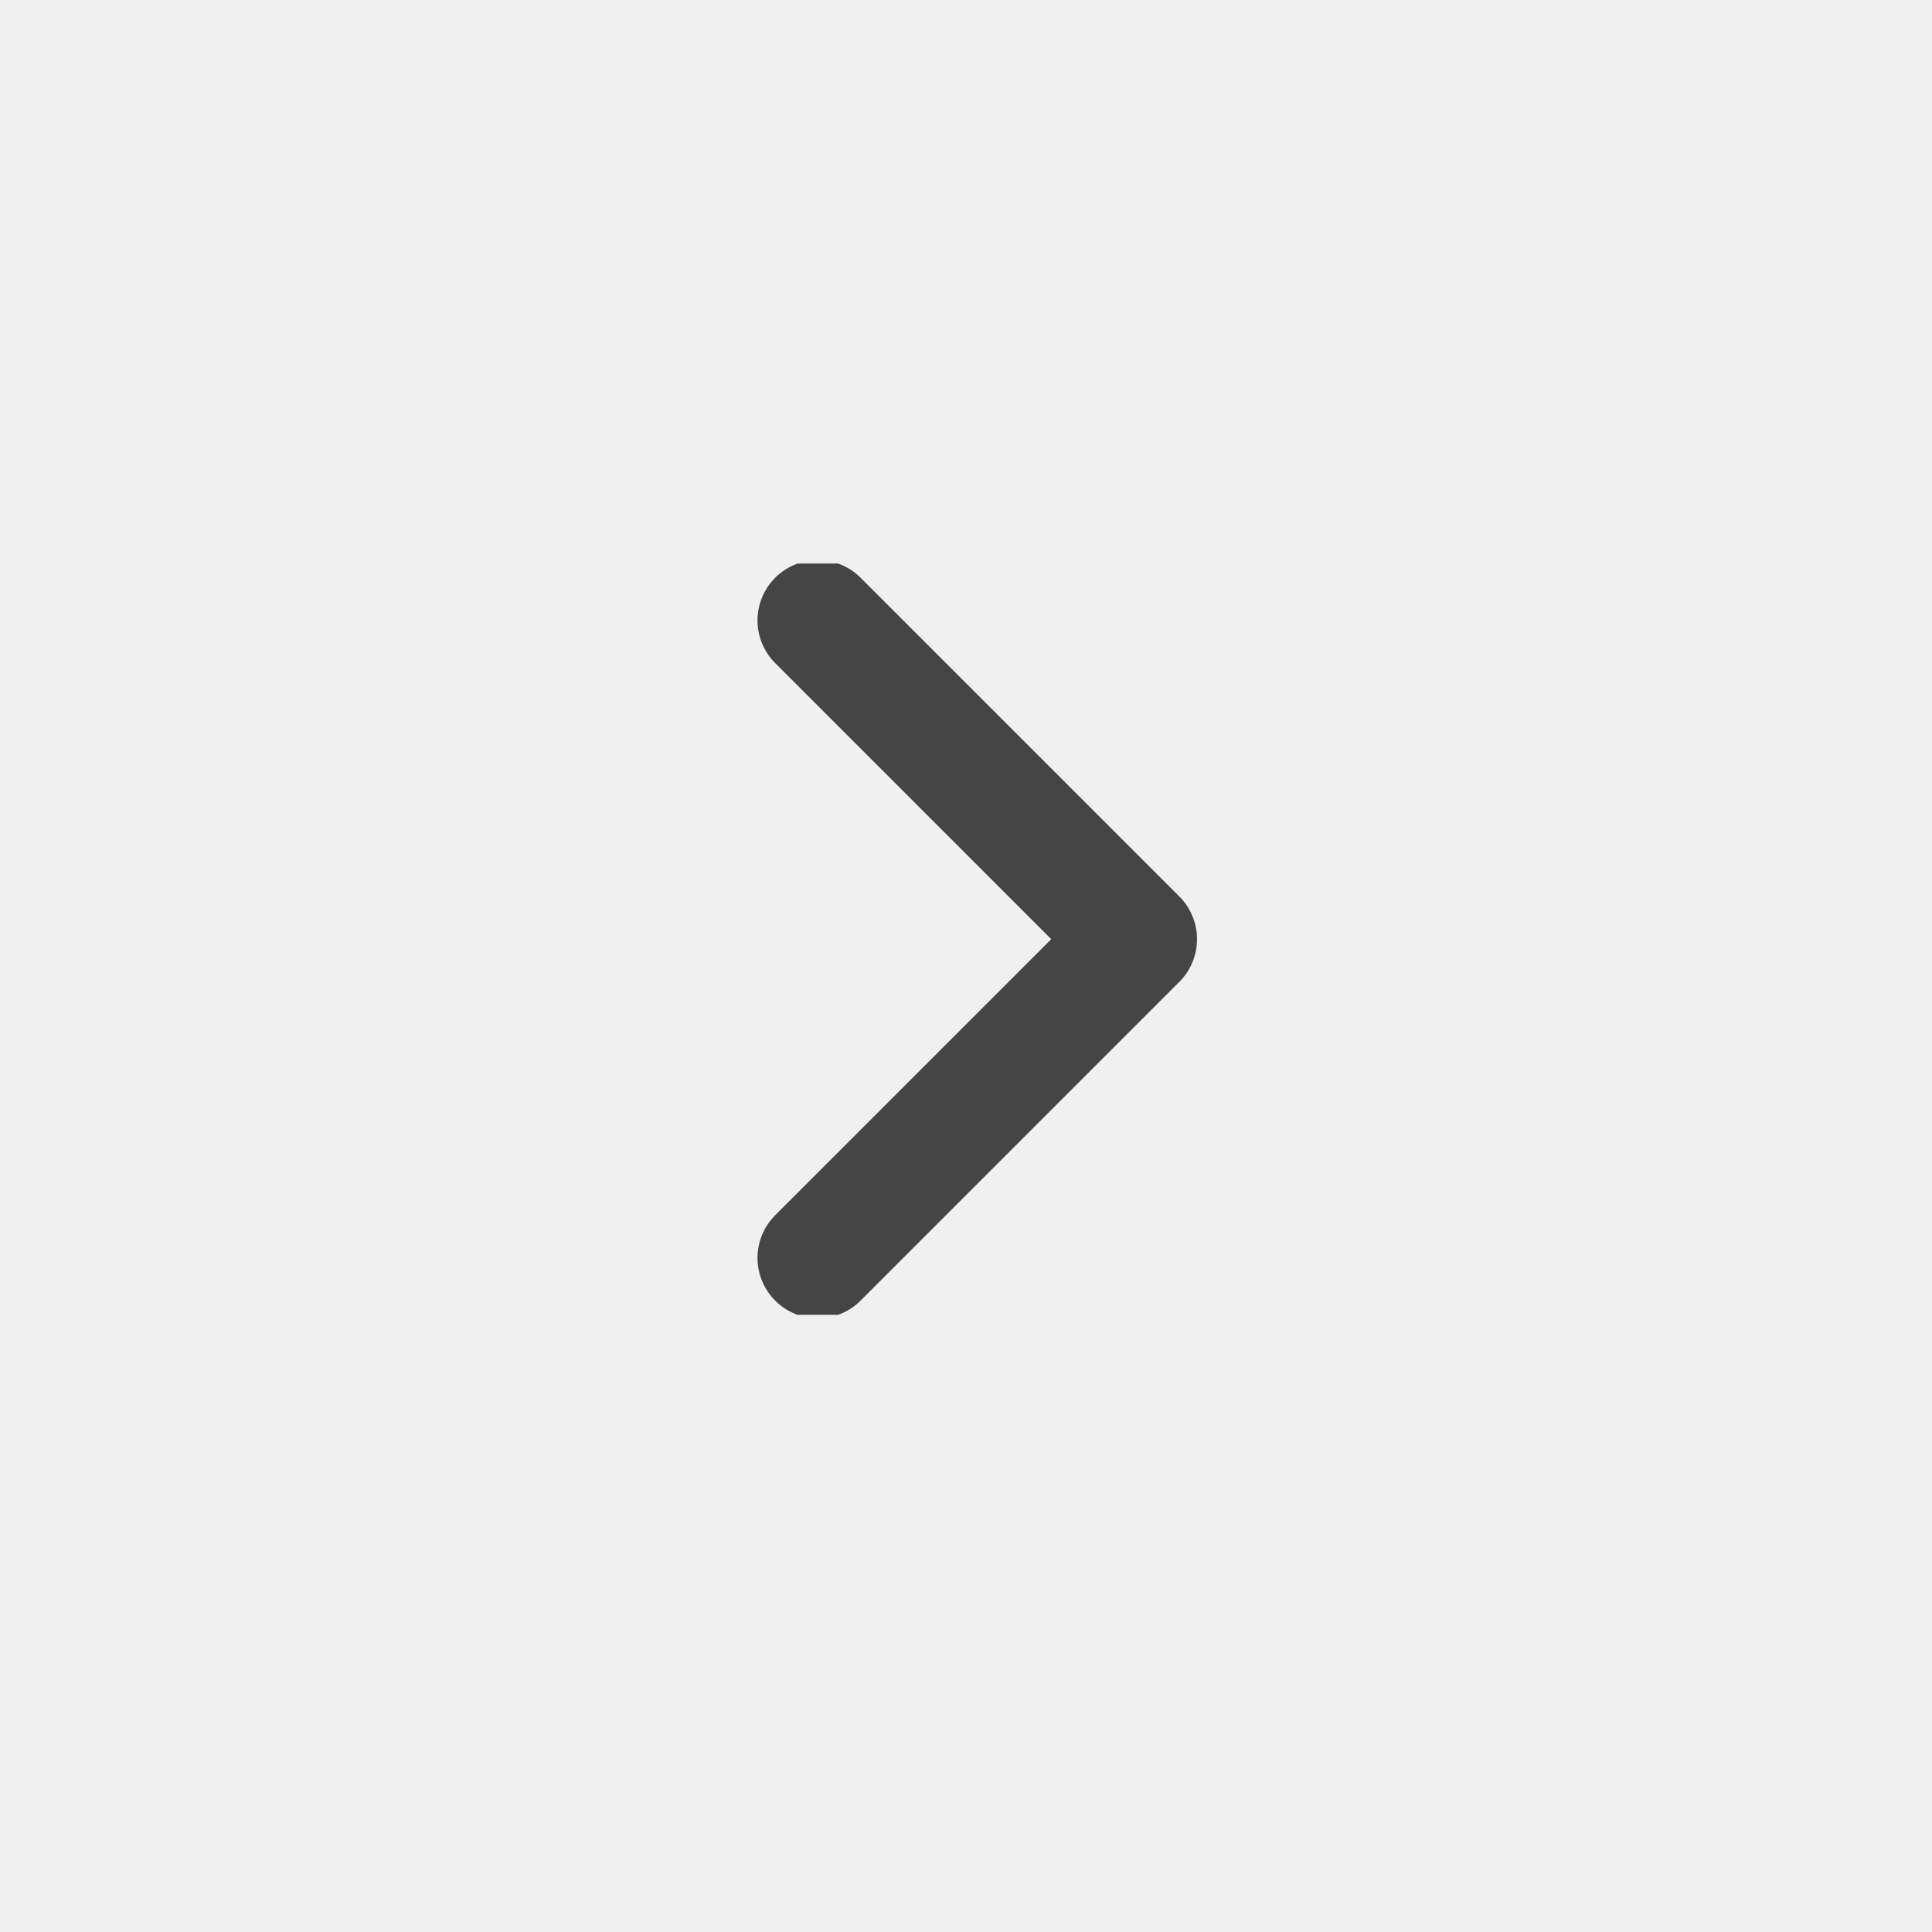
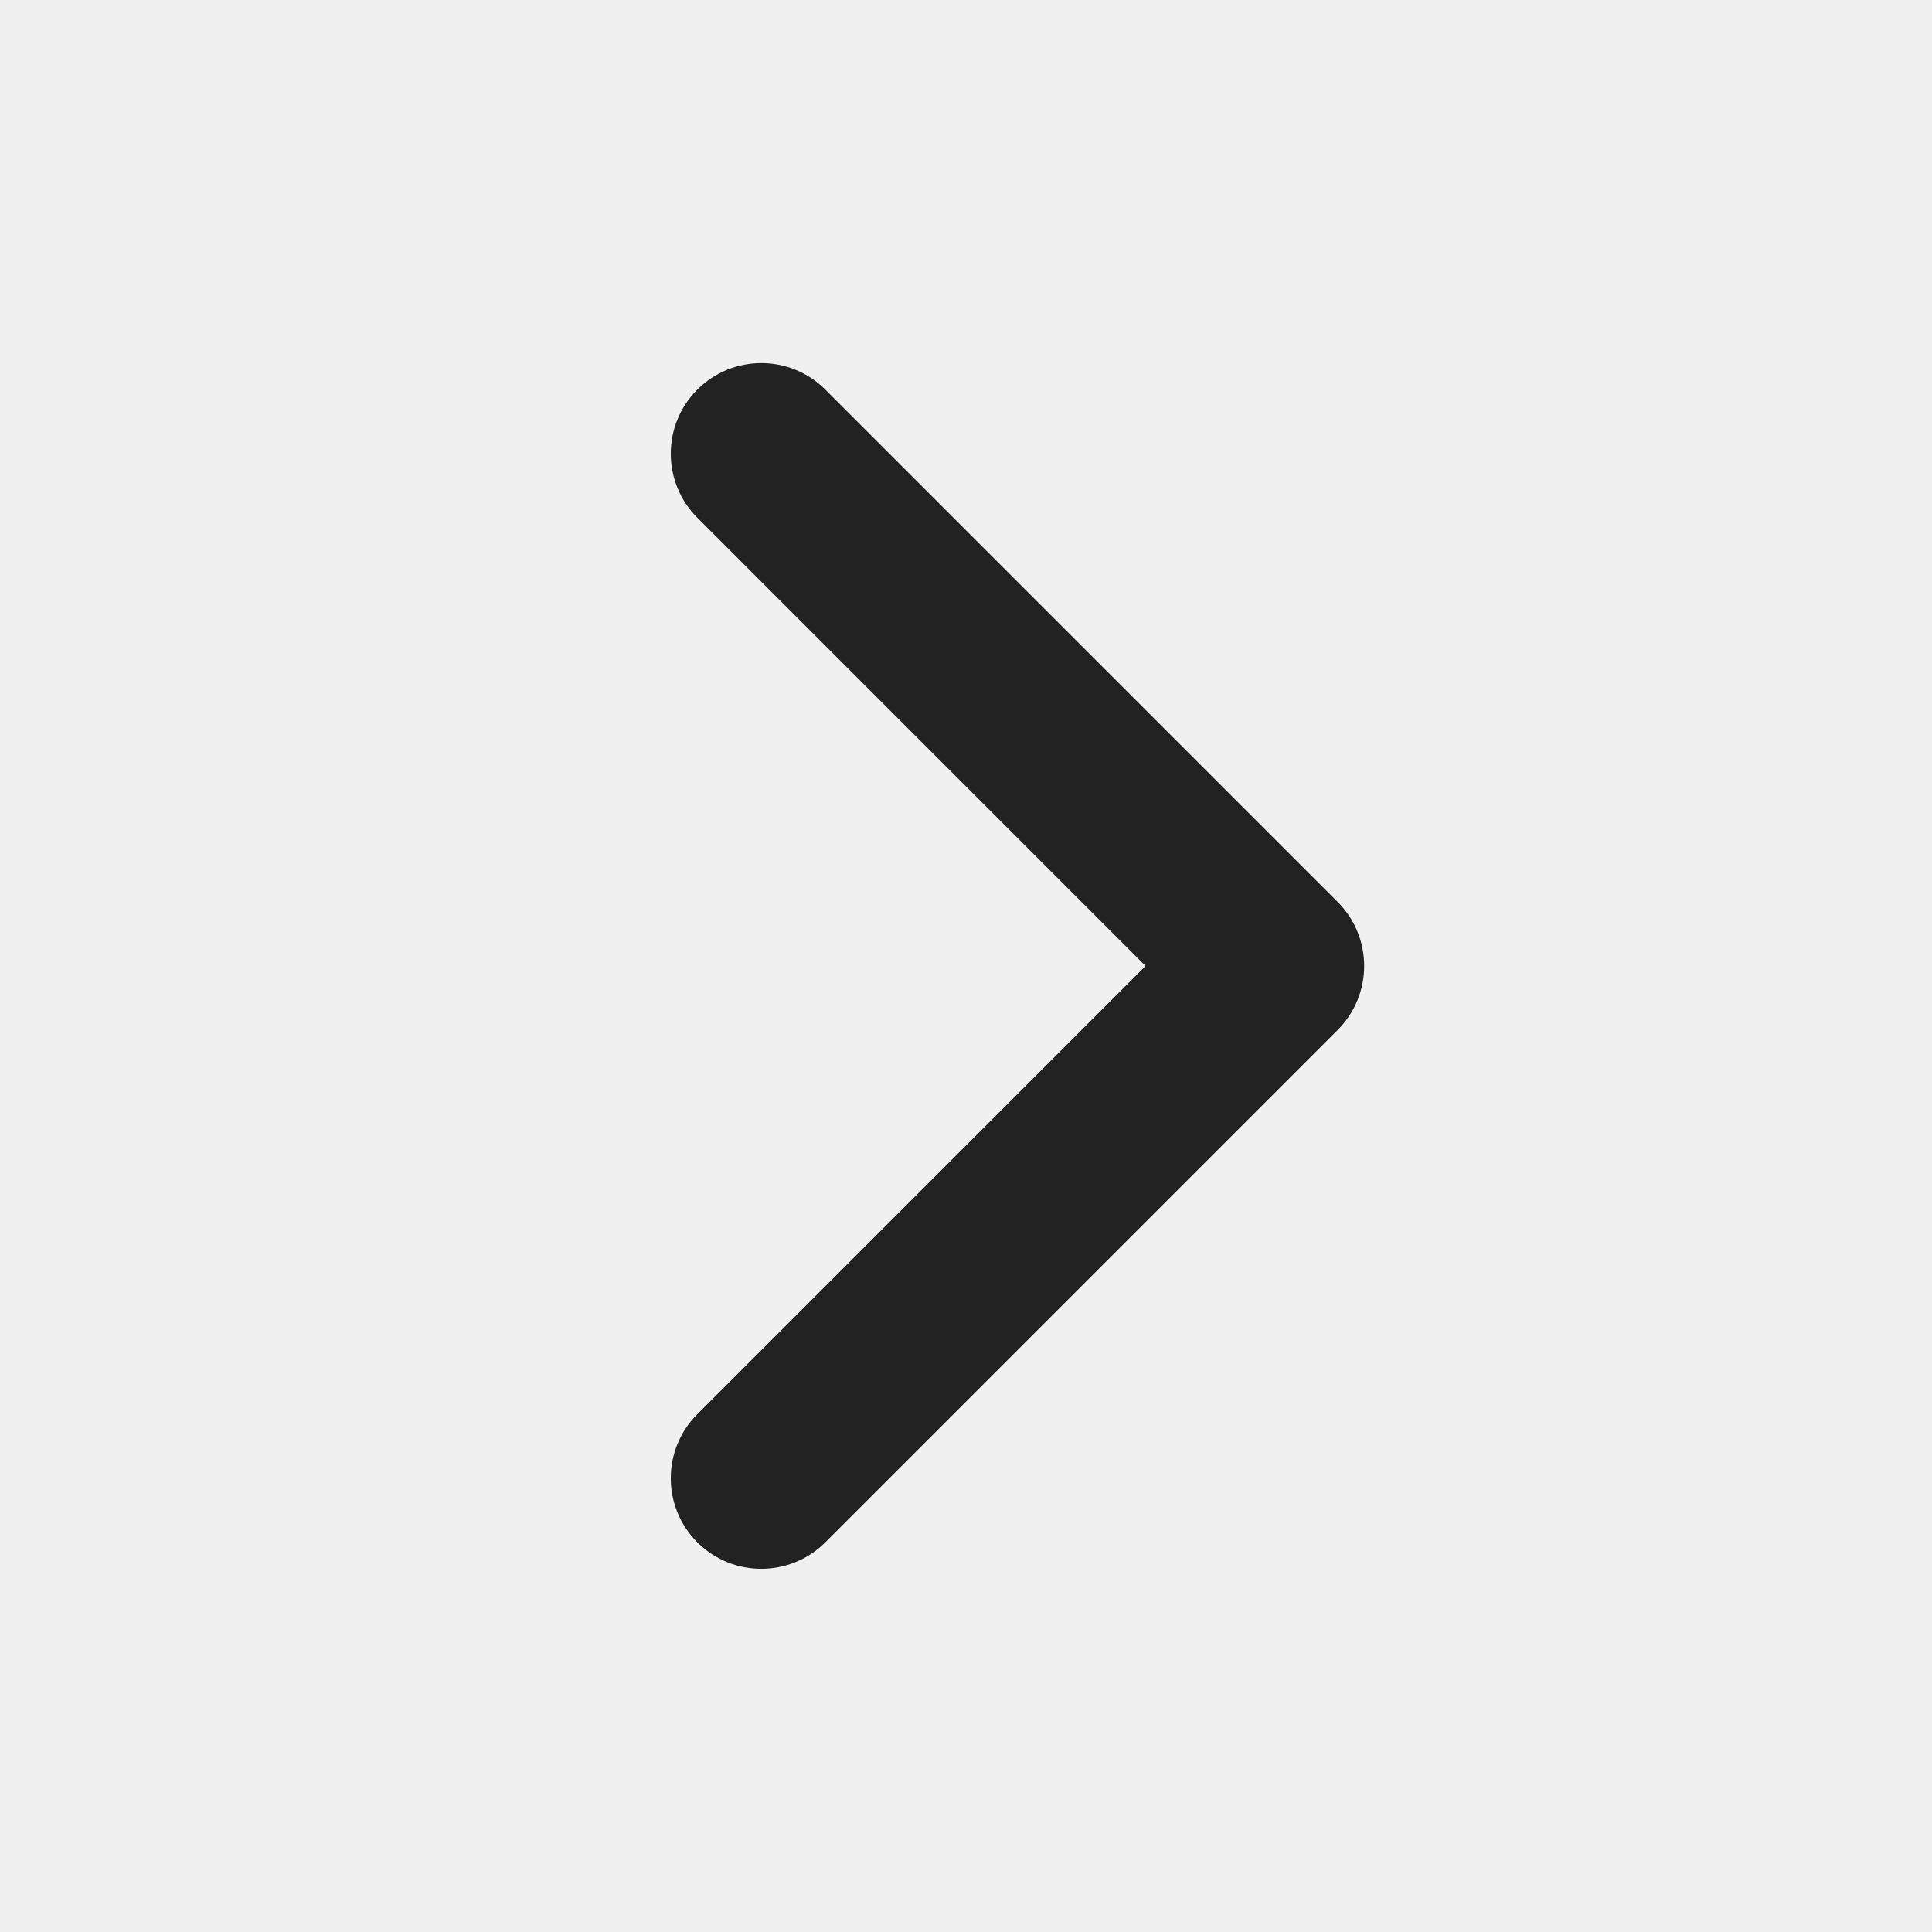
- <svg xmlns="http://www.w3.org/2000/svg" width="24" height="24" viewBox="0 0 24 24">
+ <svg xmlns="http://www.w3.org/2000/svg" width="16" height="16" viewBox="0 0 16 16">
  <defs>
    <clipPath id="clip-path">
-       <rect id="사각형_15468" data-name="사각형 15468" width="24" height="24" transform="translate(60)" fill="#fff" />
-     </clipPath>
-     <clipPath id="clip-path-2">
-       <rect id="사각형_15463" data-name="사각형 15463" width="9.333" height="6.533" fill="#b621ff" opacity="0.62" />
+       <rect id="사각형_15698" data-name="사각형 15698" width="16" height="16" transform="translate(-3 -5.062)" fill="#b621ff" opacity="0.62" />
    </clipPath>
  </defs>
-   <g id="arrow" transform="translate(-60)" clip-path="url(#clip-path)">
-     <g id="마스크_그룹_17" data-name="마스크 그룹 17" transform="translate(69 16.333) rotate(-90)" clip-path="url(#clip-path-2)">
-       <path id="패스_442" data-name="패스 442" d="M5.6,5.6V0H0" transform="translate(8.626 1.16) rotate(135)" fill="none" stroke="#454545" stroke-linecap="round" stroke-linejoin="round" stroke-width="1.5" />
-     </g>
+   <g id="nav_arr" transform="translate(5.062 13) rotate(-90)" clip-path="url(#clip-path)">
+     <path id="패스_11" data-name="패스 11" d="M6,6.75A.75.75,0,0,1,5.25,6V.75H0A.75.75,0,0,1-.75,0,.75.75,0,0,1,0-.75H6A.75.75,0,0,1,6.75,0V6A.75.75,0,0,1,6,6.75Z" transform="translate(9.243 1.243) rotate(135)" fill="#222" />
  </g>
</svg>
